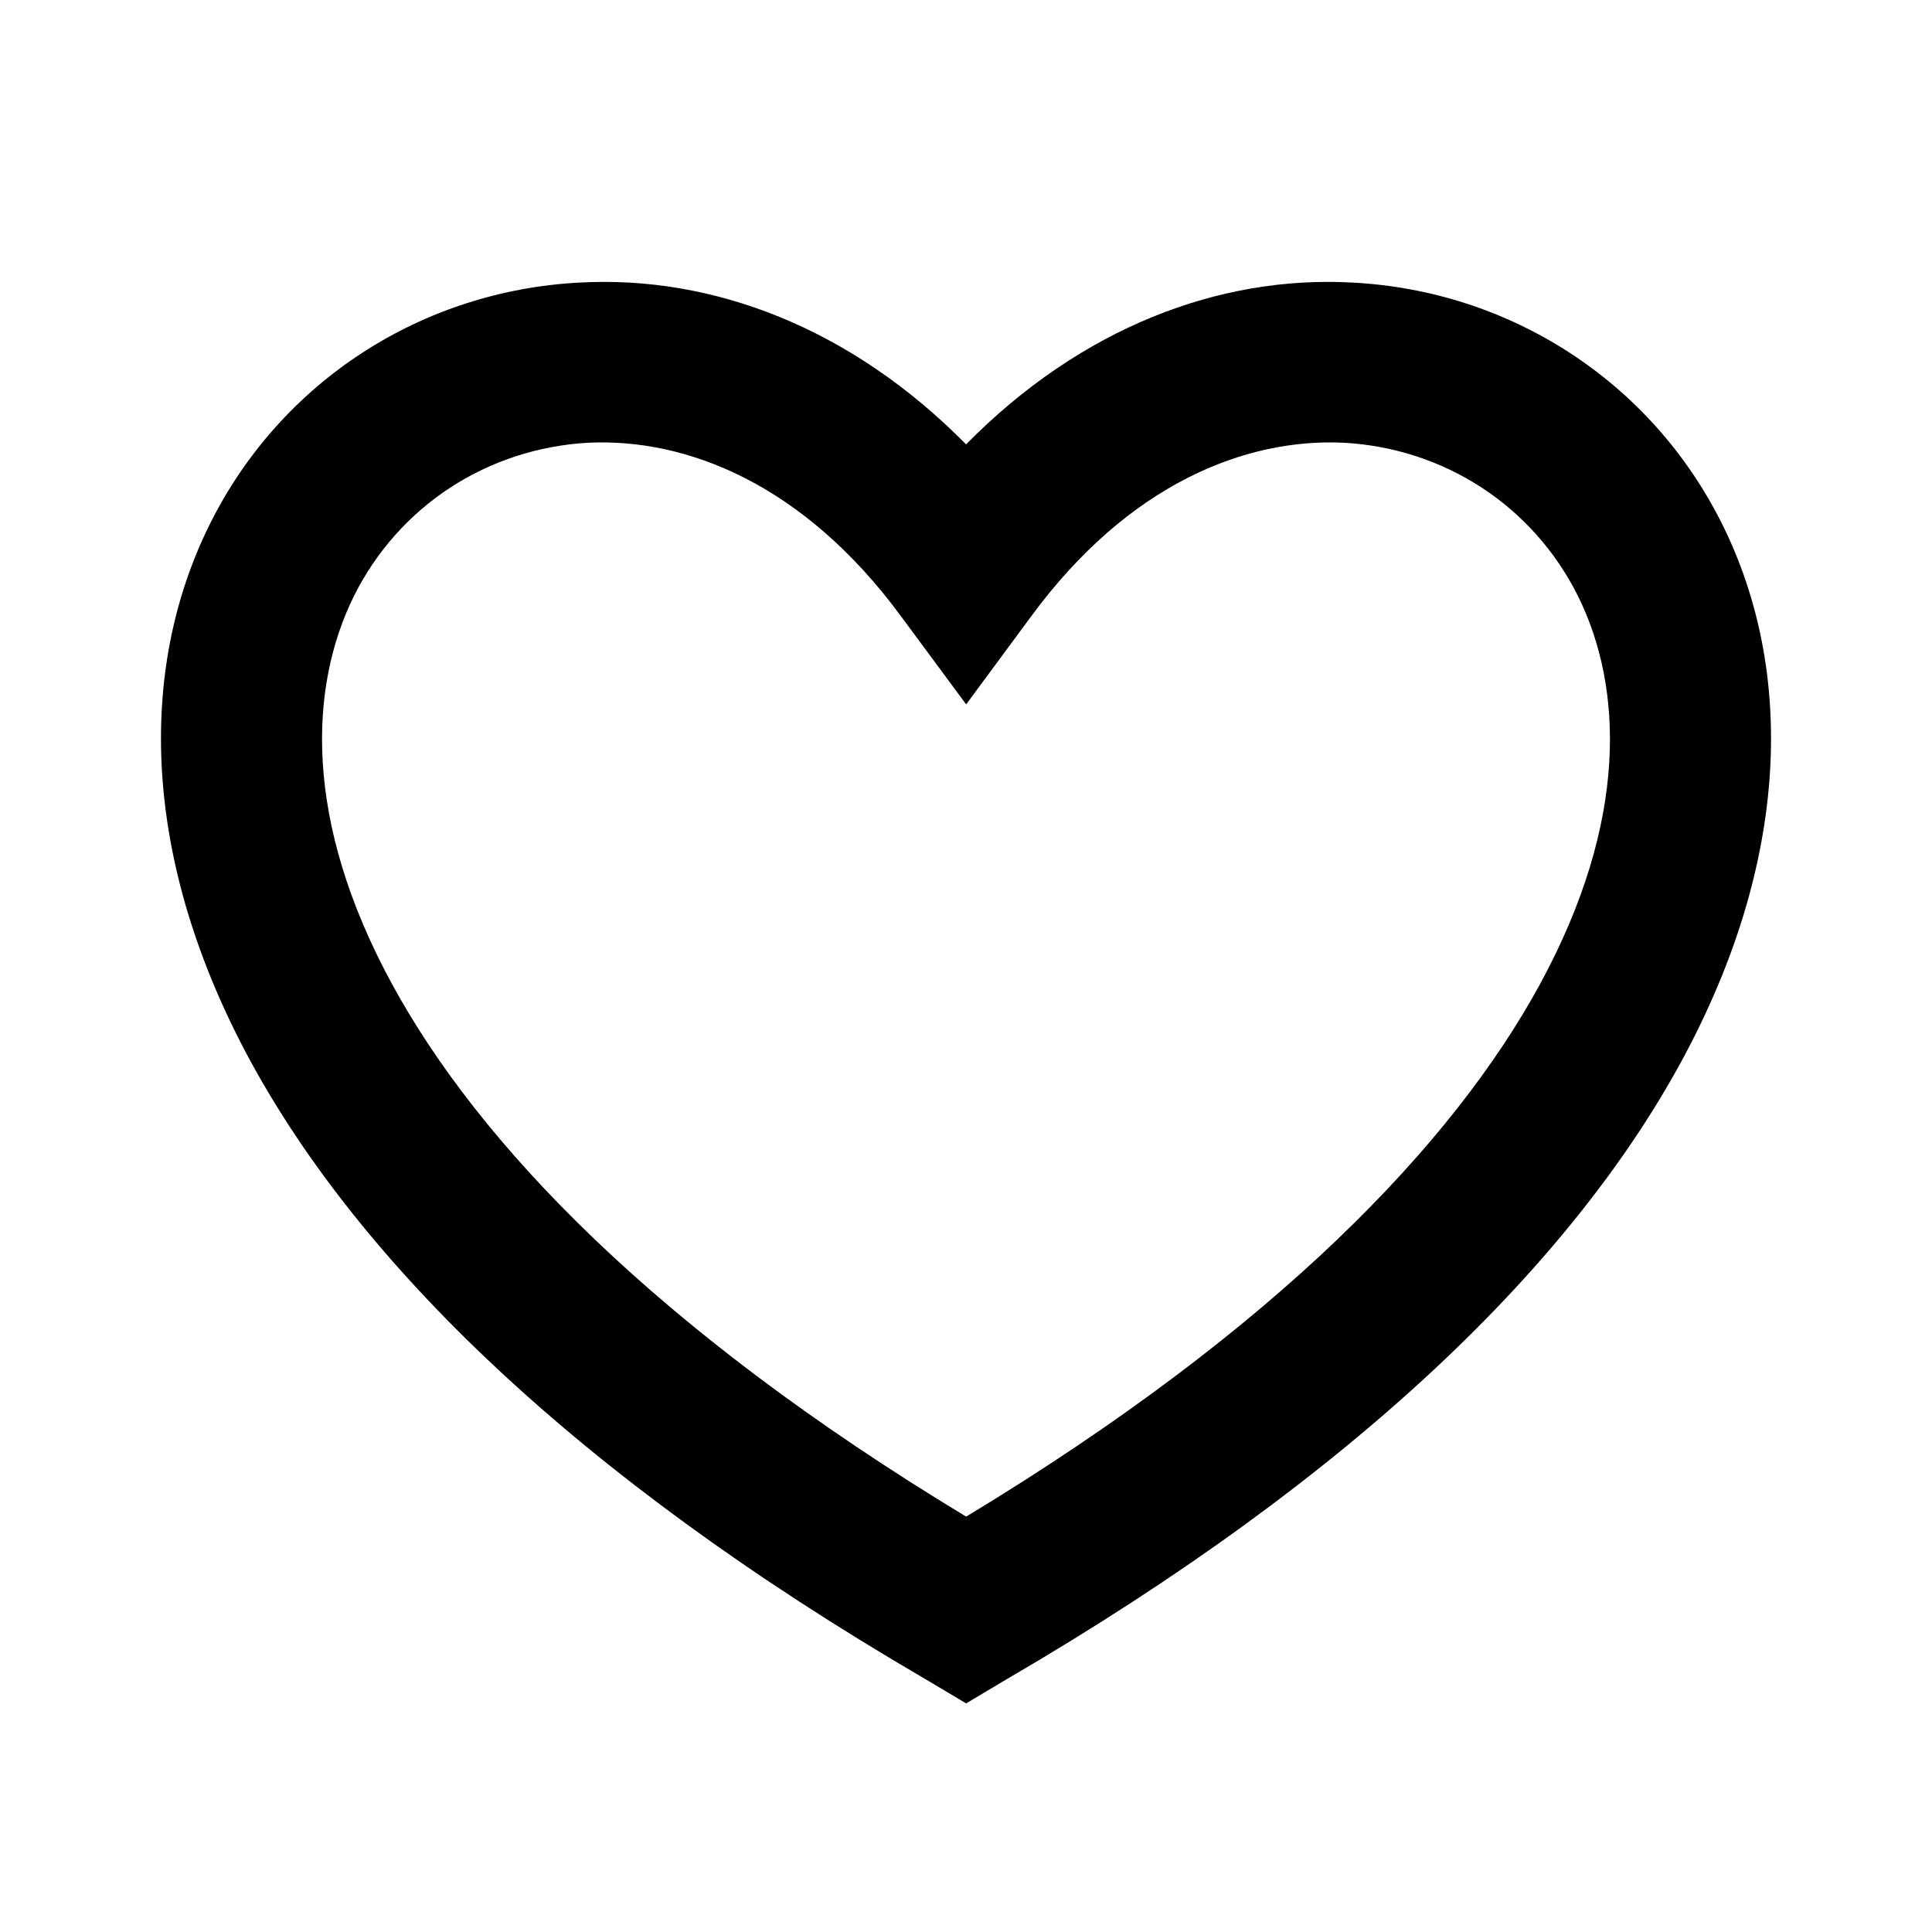
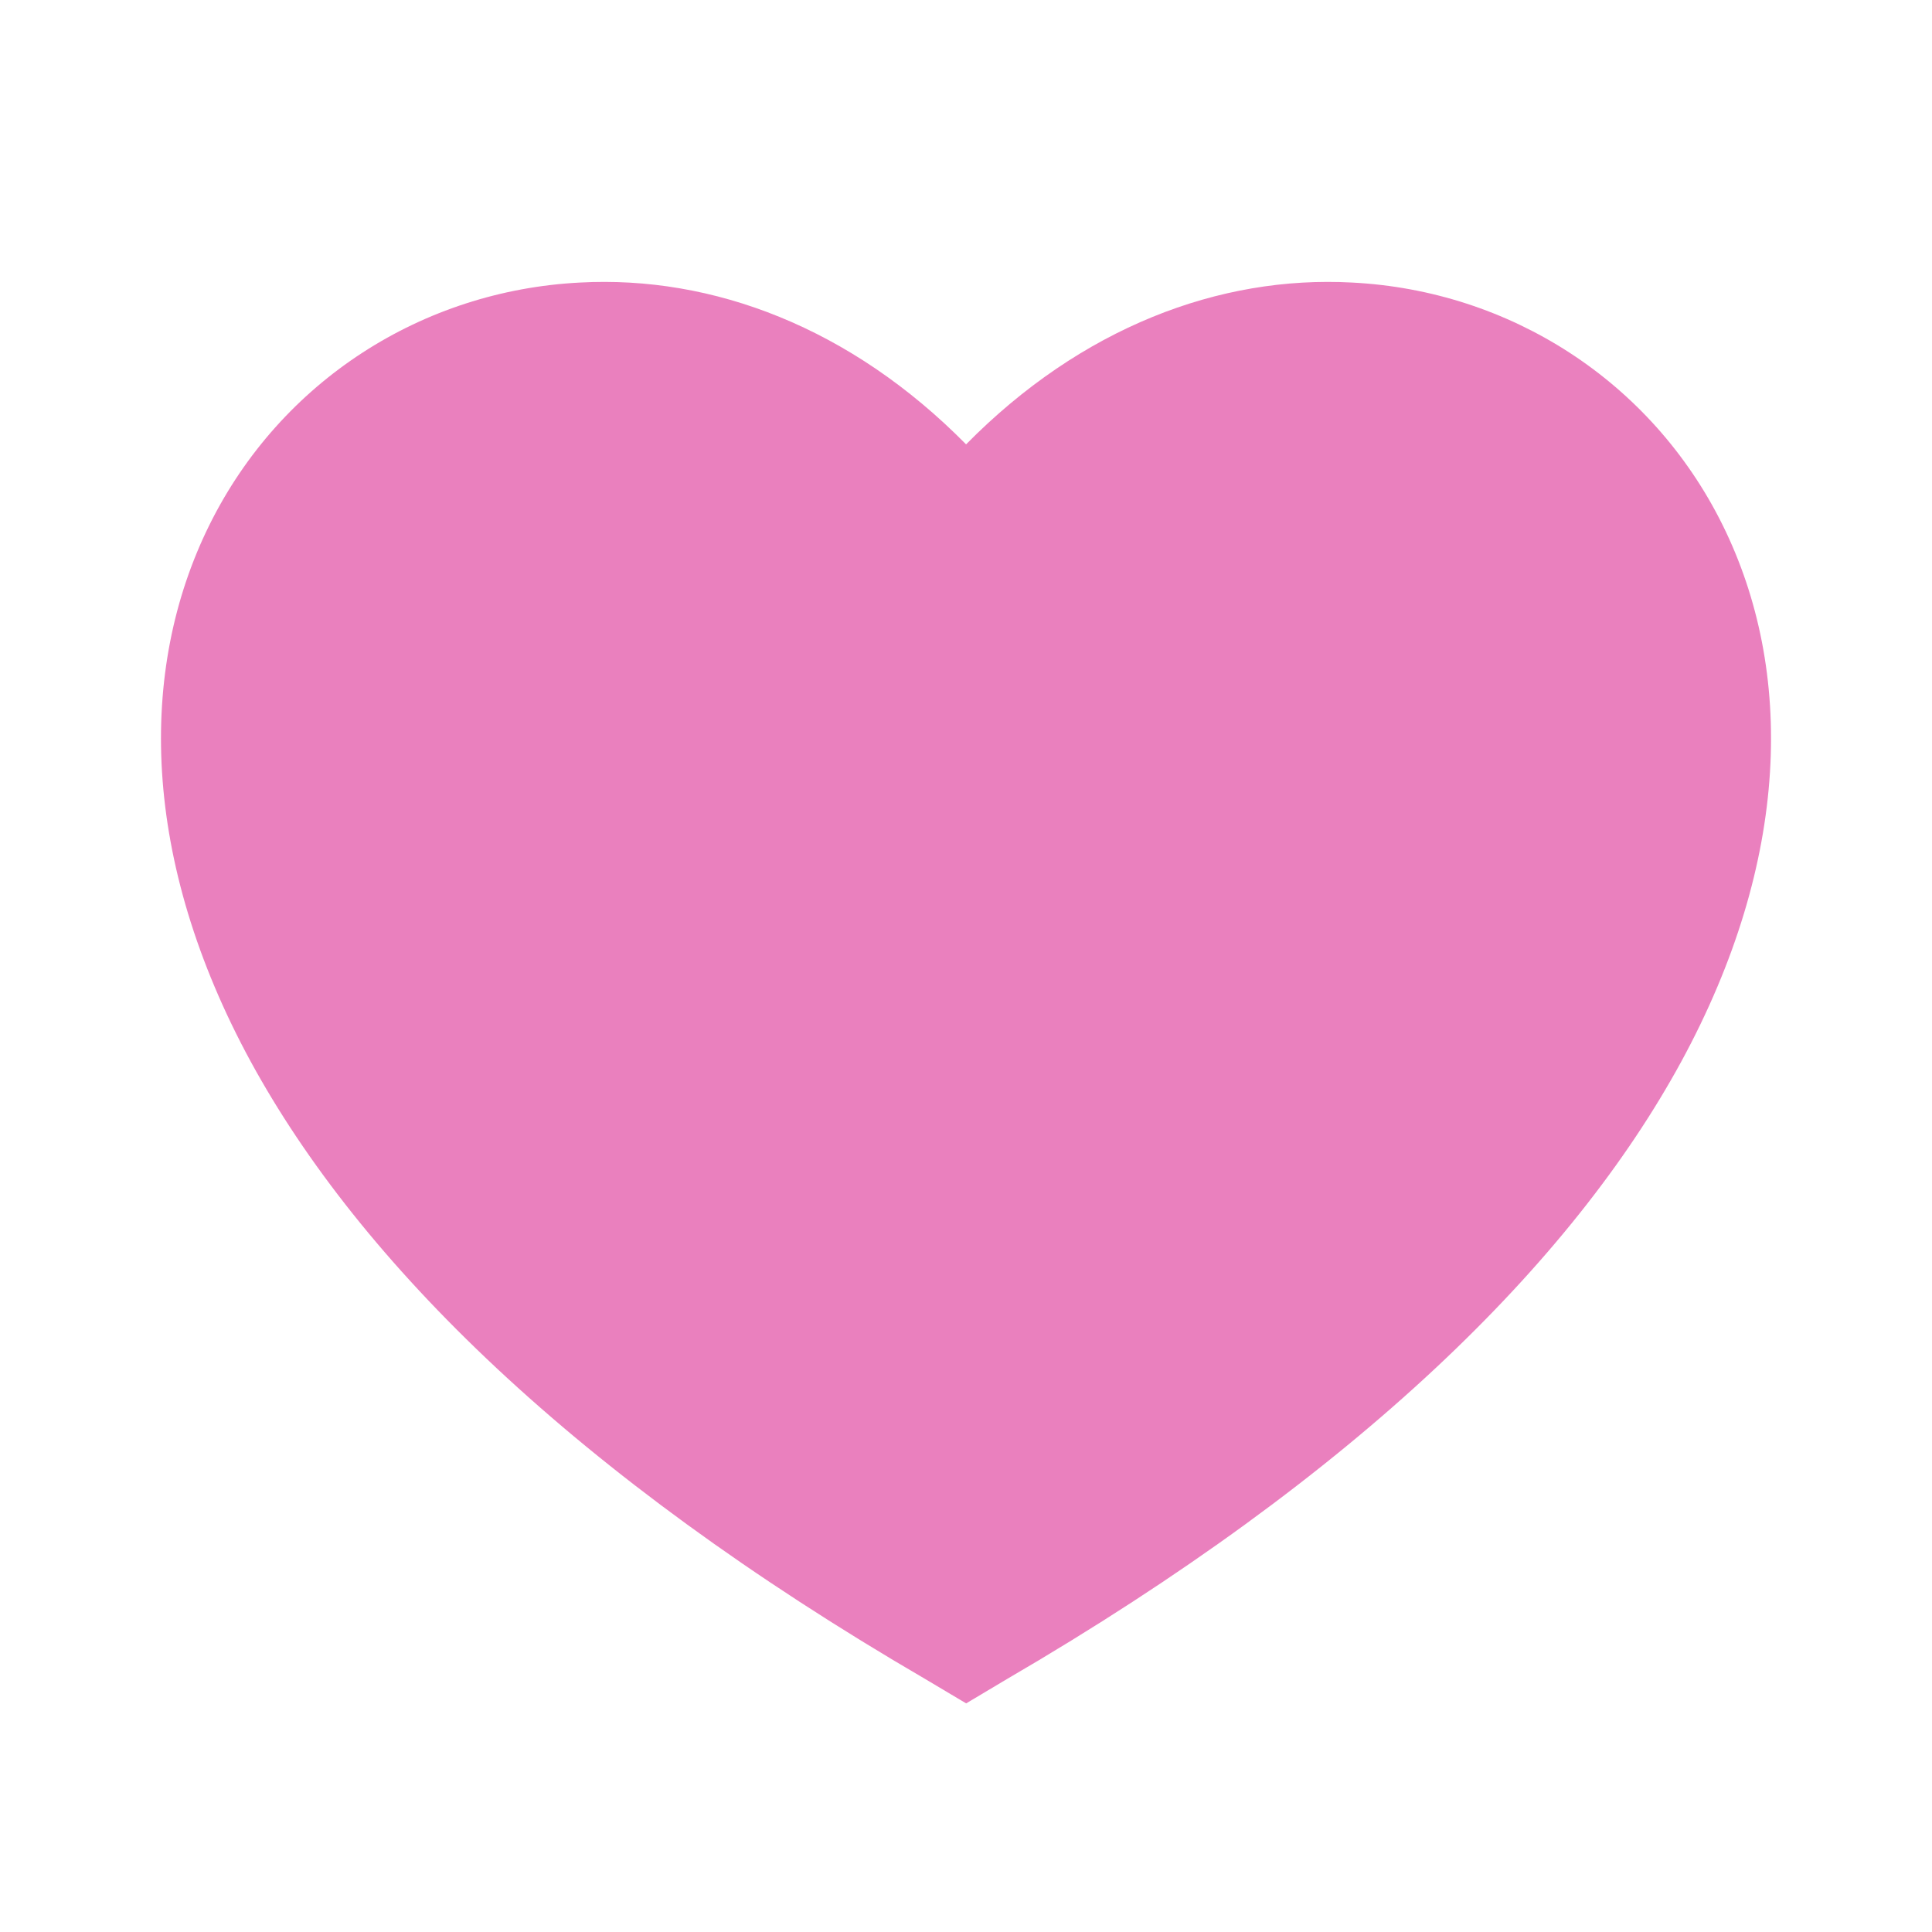
- <svg viewBox="0 0 24 24" aria-hidden="true" height="25px" class="r-4qtqp9 r-yyyyoo r-1xvli5t r-dnmrzs r-bnwqim r-1plcrui r-lrvibr r-1hdv0qi">
+ <svg viewBox="0 0 24 24" aria-hidden="true" fill="hsla(325, 72%, 58%, 0.688)" height="25px" class="r-4qtqp9 r-yyyyoo r-1xvli5t r-dnmrzs r-bnwqim r-1plcrui r-lrvibr r-1hdv0qi">
  <g>
-     <path d="M16.697 5.5c-1.222-.06-2.679.51-3.89 2.16l-.805 1.09-.806-1.09C9.984 6.01 8.526 5.44 7.304 5.5c-1.243.07-2.349.78-2.91 1.91-.552 1.12-.633 2.78.479 4.82 1.074 1.97 3.257 4.27 7.129 6.61 3.87-2.34 6.052-4.64 7.126-6.61 1.111-2.04 1.03-3.7.477-4.82-.561-1.13-1.666-1.84-2.908-1.91zm4.187 7.69c-1.351 2.48-4.001 5.12-8.379 7.67l-.503.3-.504-.3c-4.379-2.55-7.029-5.19-8.382-7.67-1.36-2.5-1.41-4.86-.514-6.67.887-1.79 2.647-2.91 4.601-3.01 1.651-.09 3.368.56 4.798 2.01 1.429-1.45 3.146-2.1 4.796-2.01 1.954.1 3.714 1.22 4.601 3.01.896 1.81.846 4.17-.514 6.67z" />
+     <path d="M20.884 13.19c-1.351 2.48-4.001 5.12-8.379 7.67l-.503.3-.504-.3c-4.379-2.55-7.029-5.19-8.382-7.67-1.36-2.5-1.41-4.86-.514-6.67.887-1.79 2.647-2.91 4.601-3.01 1.651-.09 3.368.56 4.798 2.01 1.429-1.45 3.146-2.1 4.796-2.01 1.954.1 3.714 1.22 4.601 3.01.896 1.81.846 4.17-.514 6.67z" />
  </g>
</svg>
